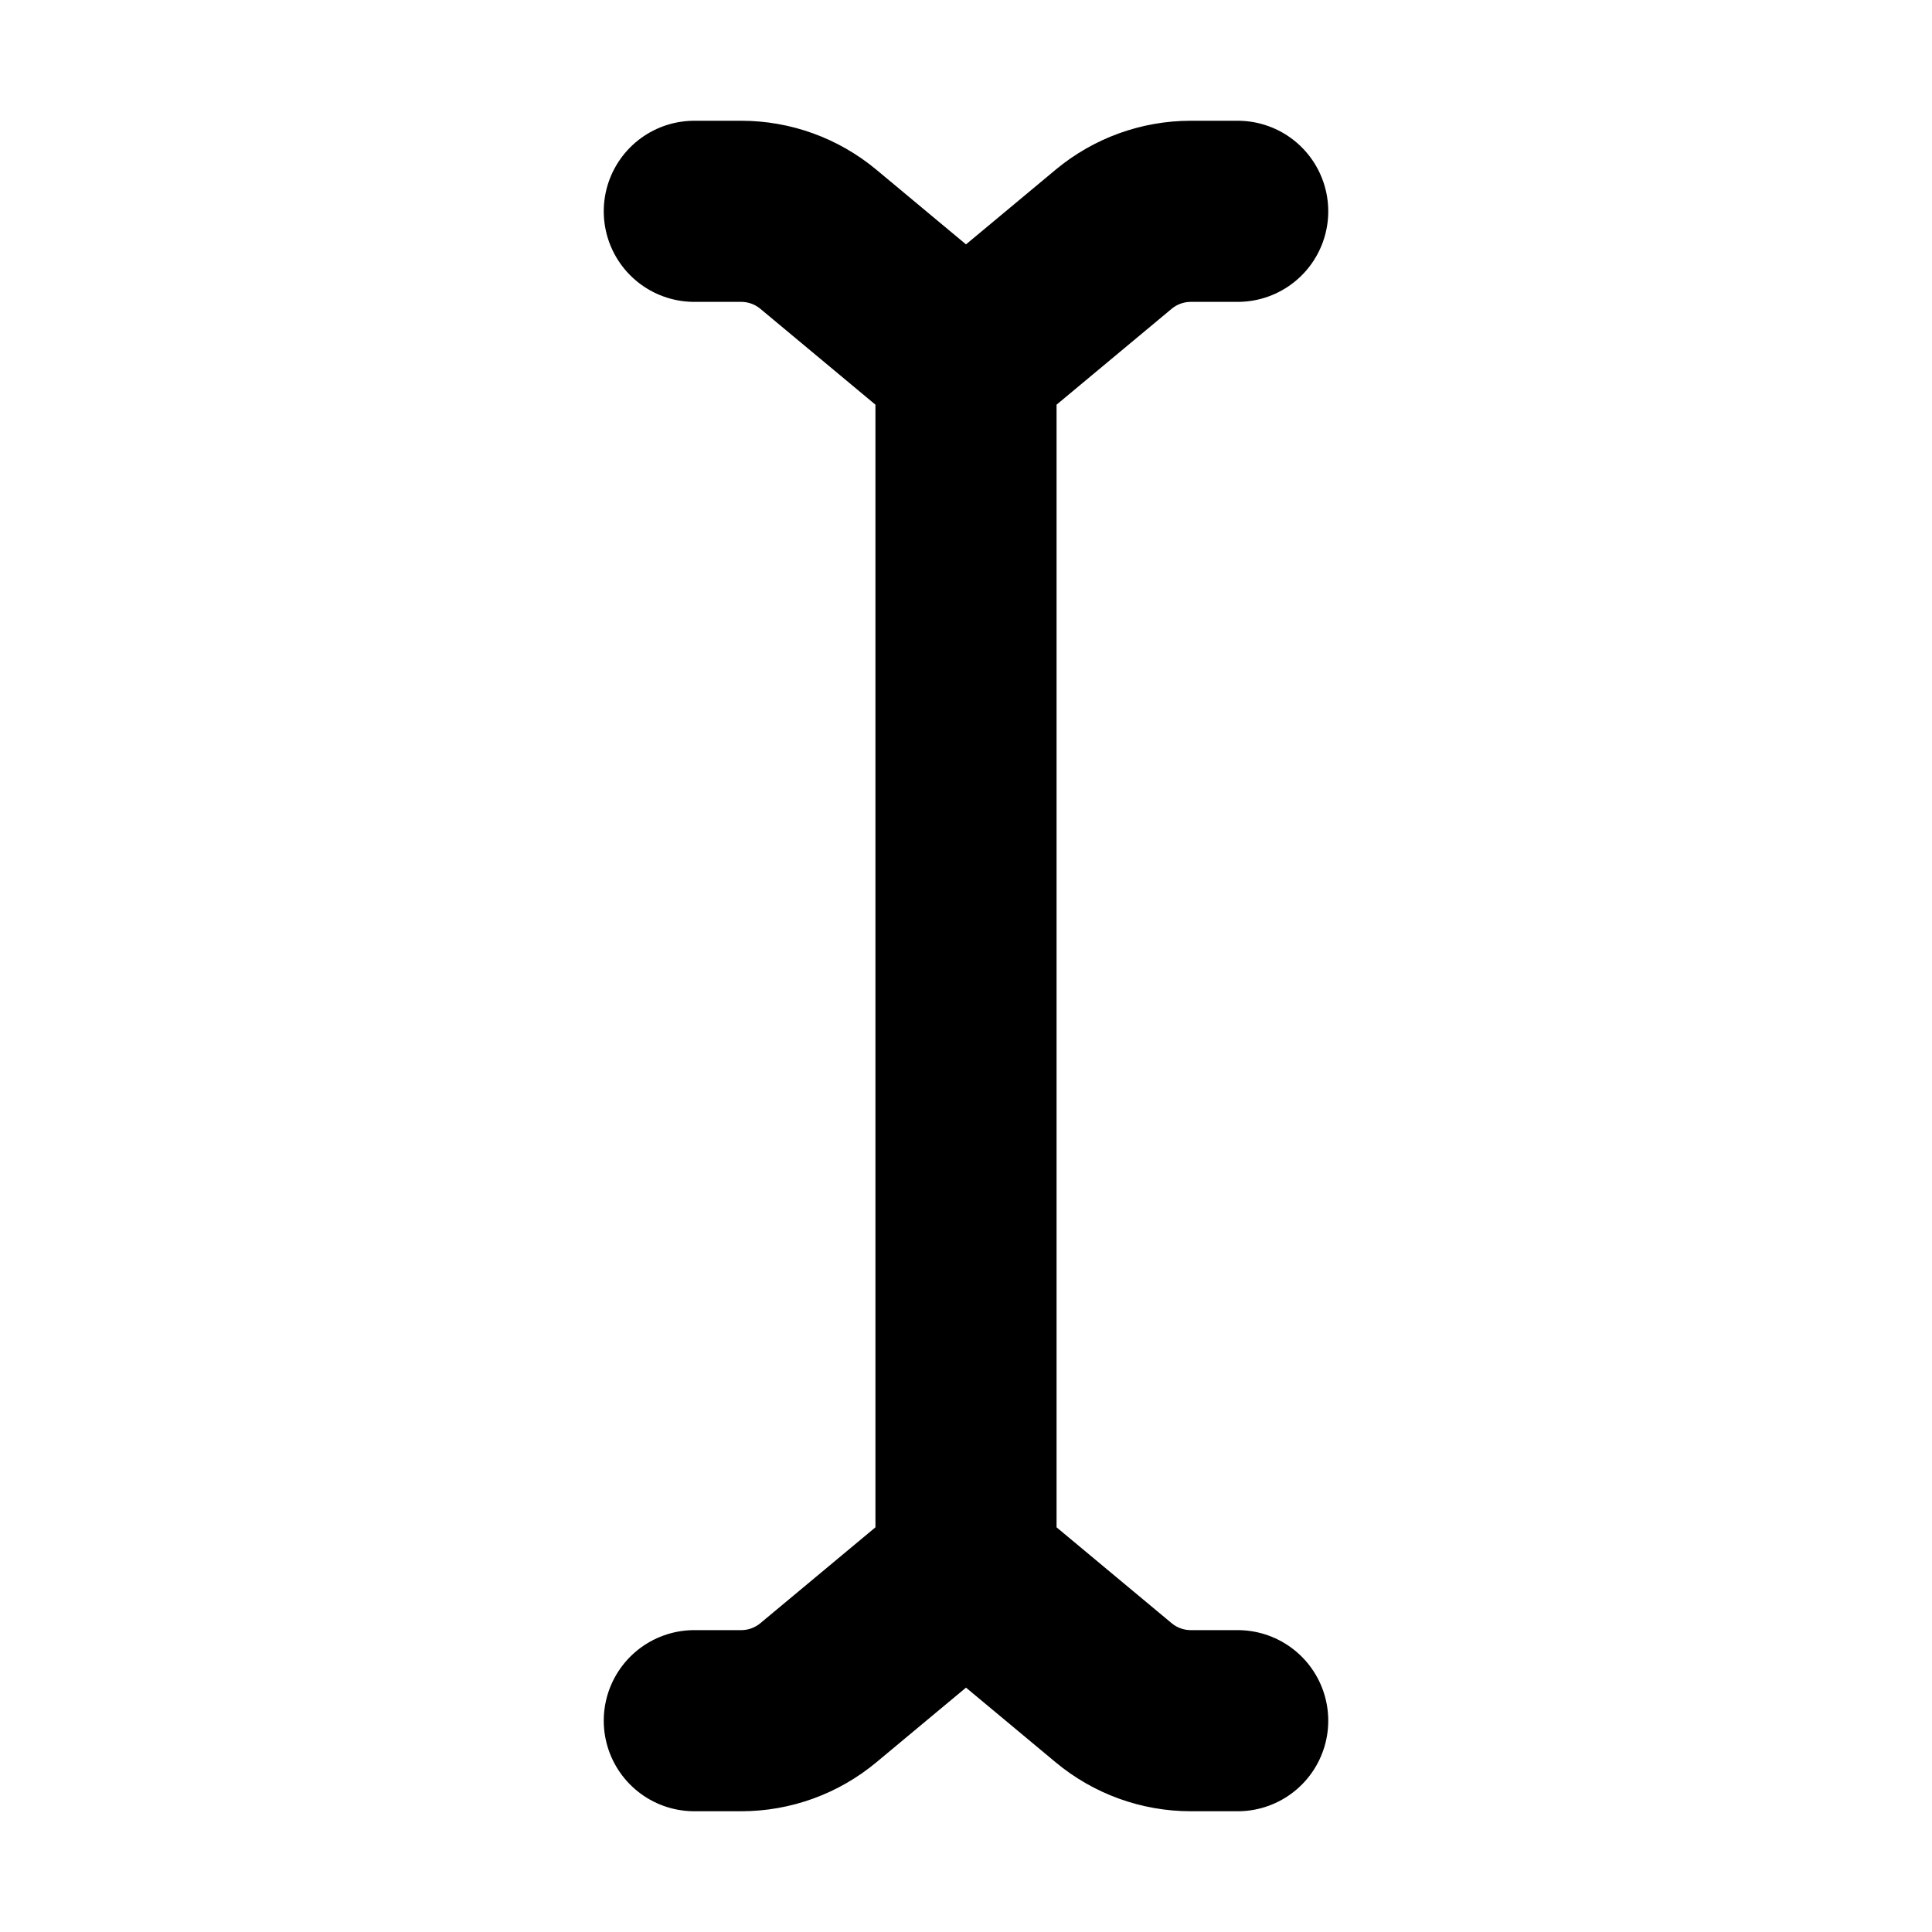
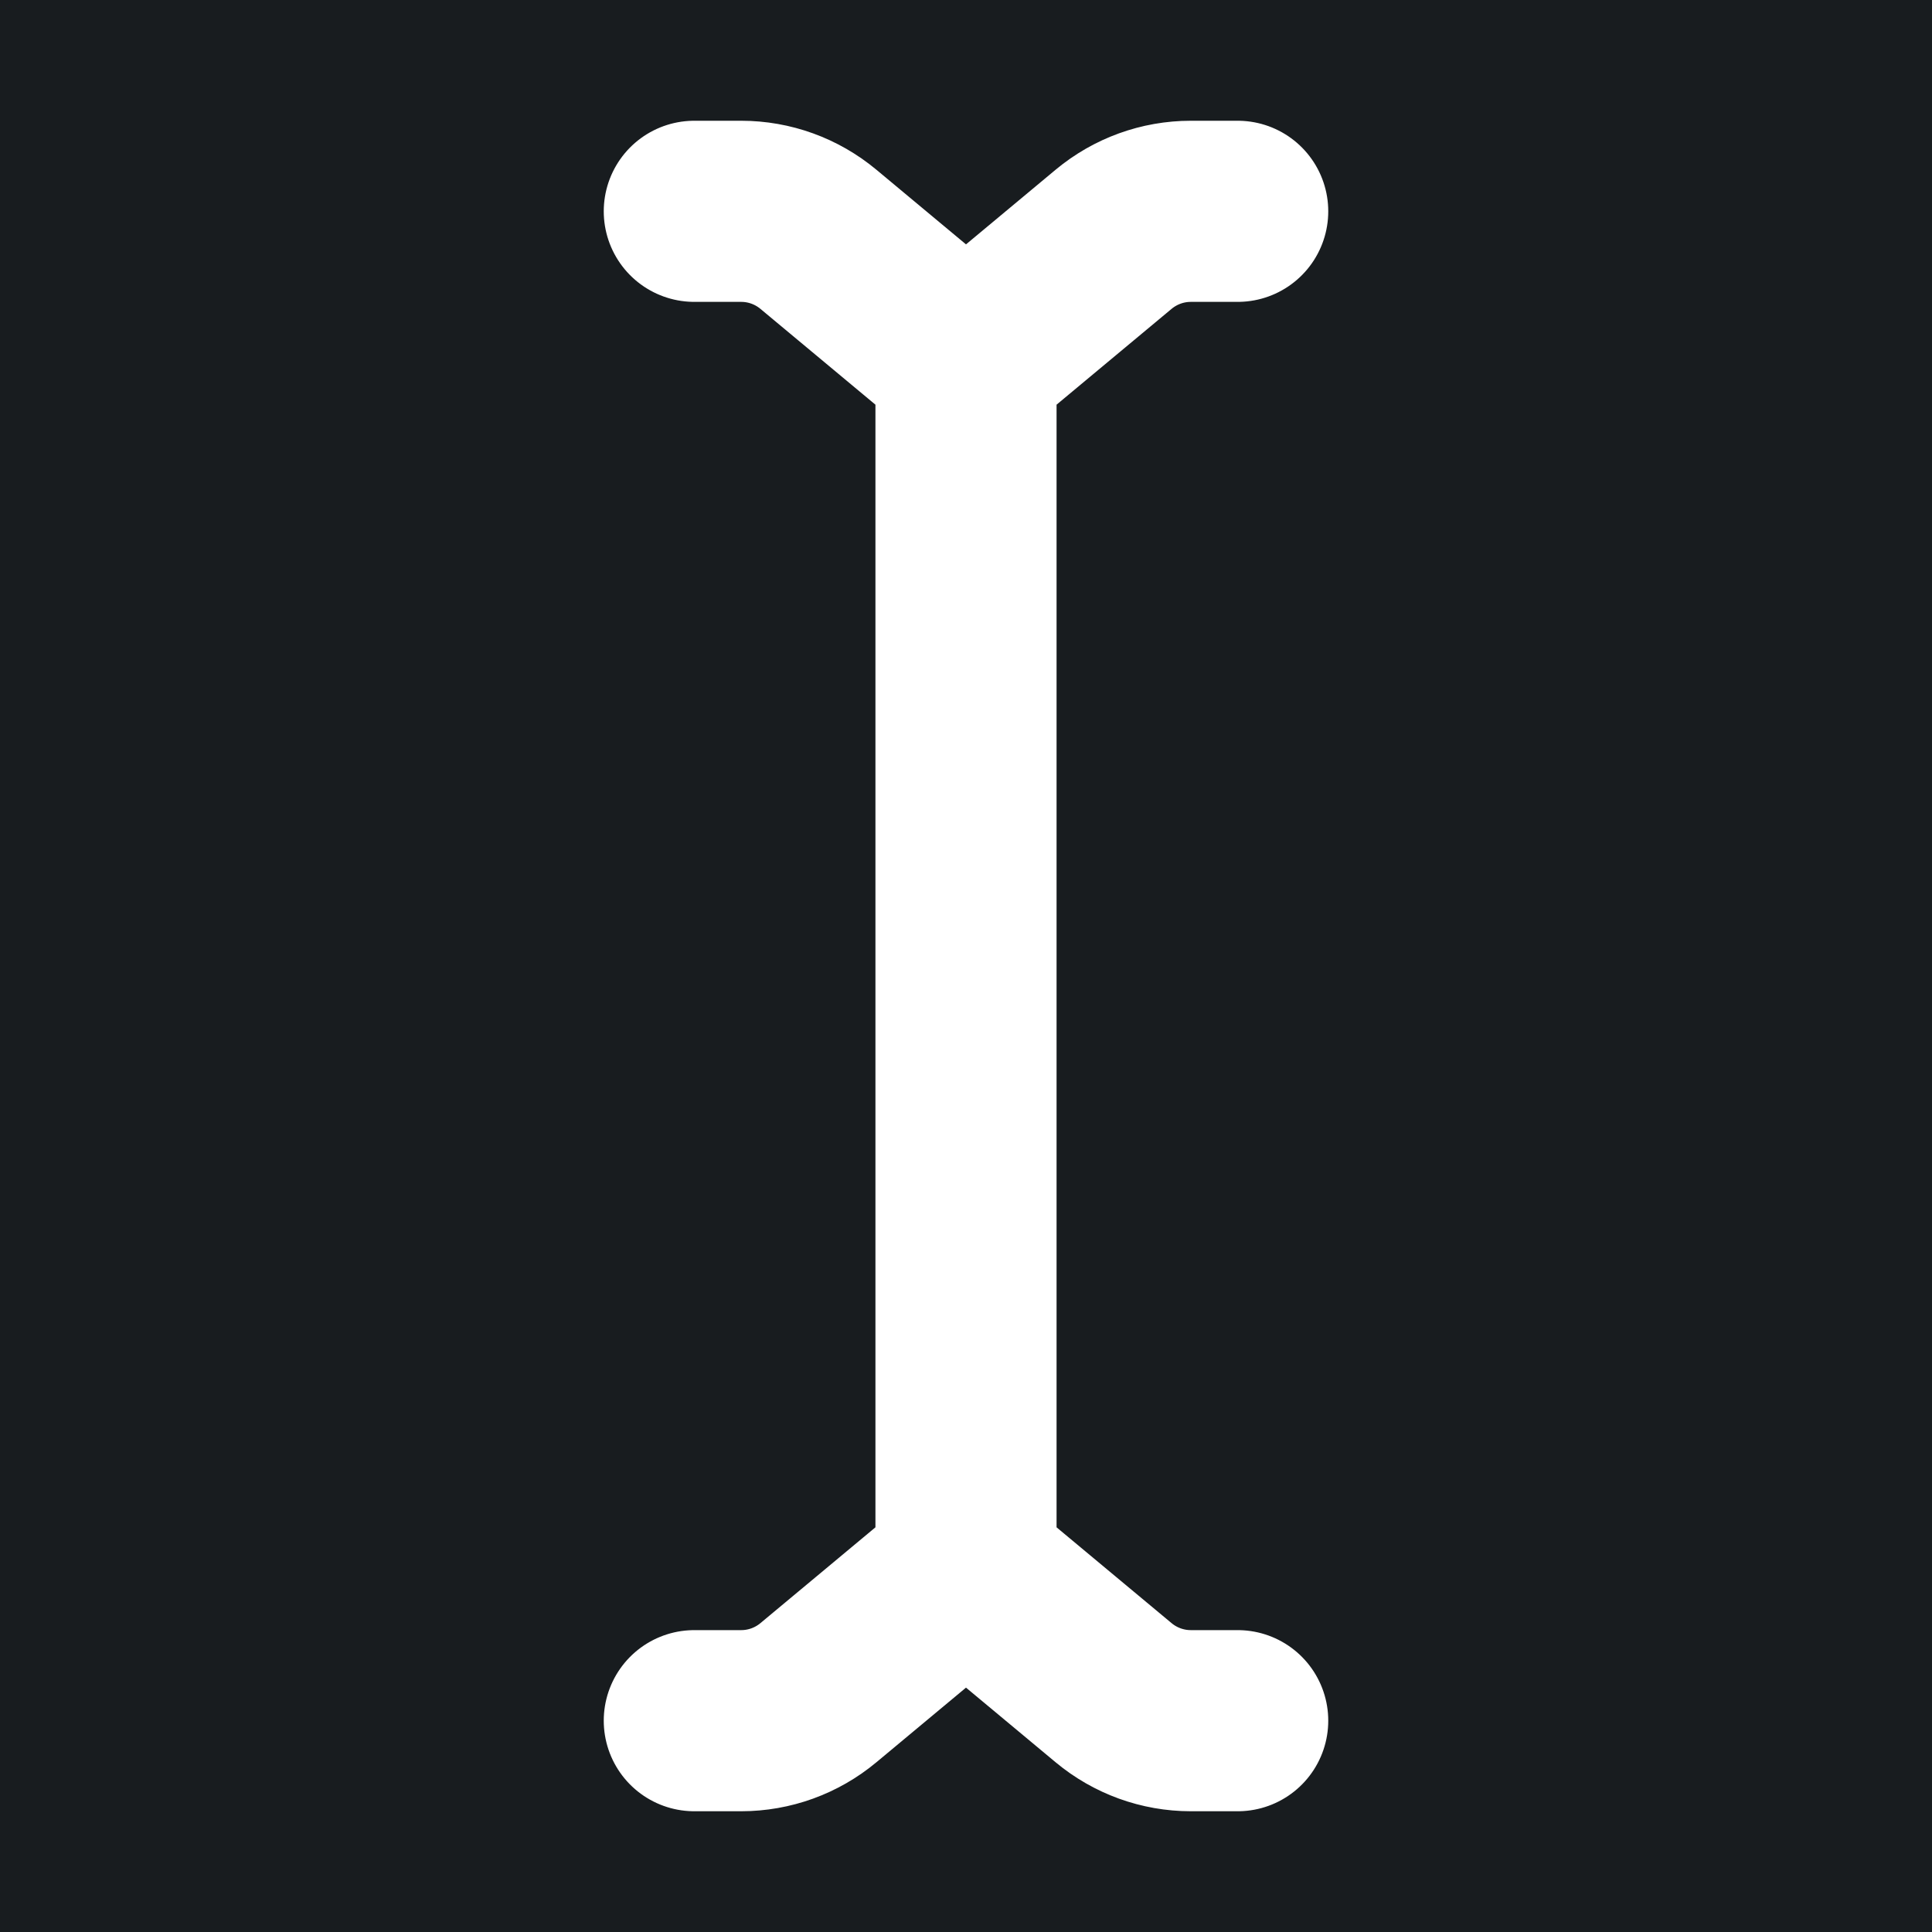
<svg xmlns="http://www.w3.org/2000/svg" width="32" height="32" viewBox="0 0 16 16" fill="none">
-   <rect x="0" y="0" width="16" height="16" fill="white" />
-   <path d="M10.25 1.75H9.862C9.628 1.75 9.402 1.832 9.222 1.982L8 3M5.75 1.75H6.138C6.372 1.75 6.598 1.832 6.778 1.982L8 3M8 3V8V13M8 13L6.778 14.018C6.598 14.168 6.372 14.25 6.138 14.25H5.75M8 13L9.222 14.018C9.402 14.168 9.628 14.25 9.862 14.25H10.25" stroke="black" stroke-width="1.5" stroke-linecap="round" stroke-linejoin="round" />
+   <rect x="0" y="0" width="16" height="16" fill="#181c1f" />
+   <path d="M10.25 1.75H9.862C9.628 1.75 9.402 1.832 9.222 1.982L8 3M5.75 1.75H6.138C6.372 1.75 6.598 1.832 6.778 1.982L8 3M8 3V8V13M8 13L6.778 14.018C6.598 14.168 6.372 14.25 6.138 14.25H5.75M8 13L9.222 14.018C9.402 14.168 9.628 14.25 9.862 14.25H10.25" stroke="#ffffff" stroke-width="1.5" stroke-linecap="round" stroke-linejoin="round" />
</svg>
